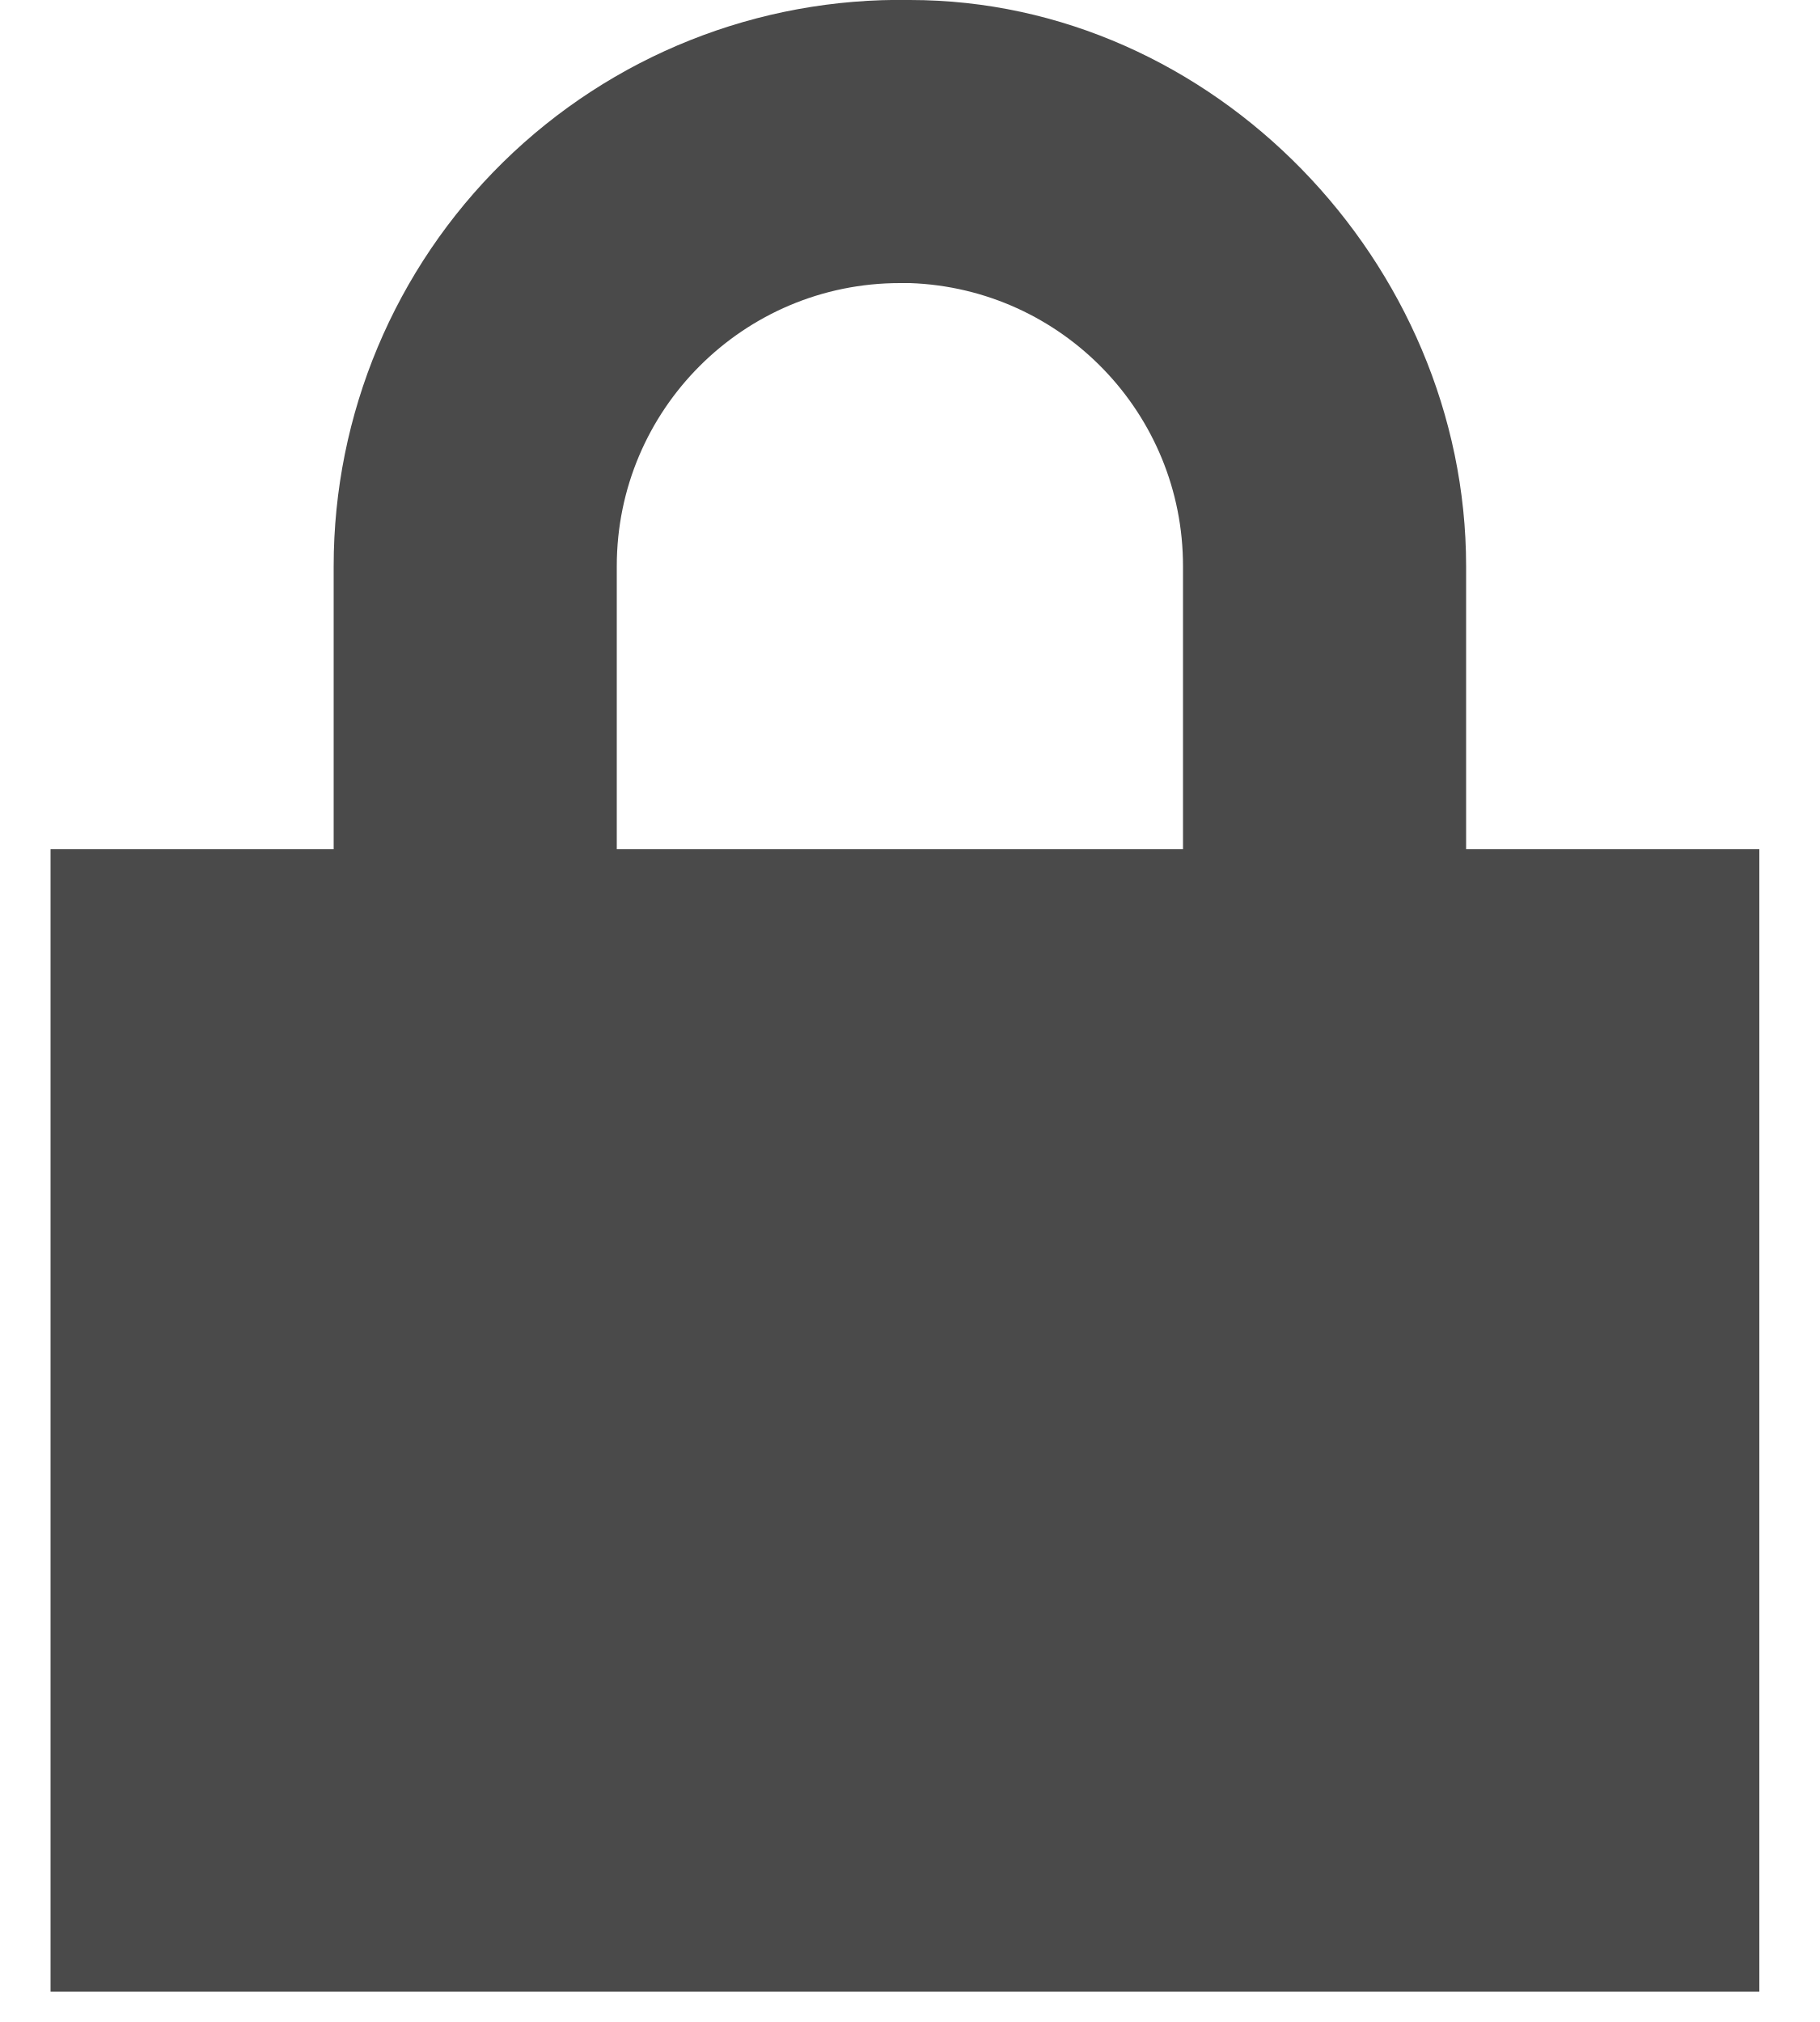
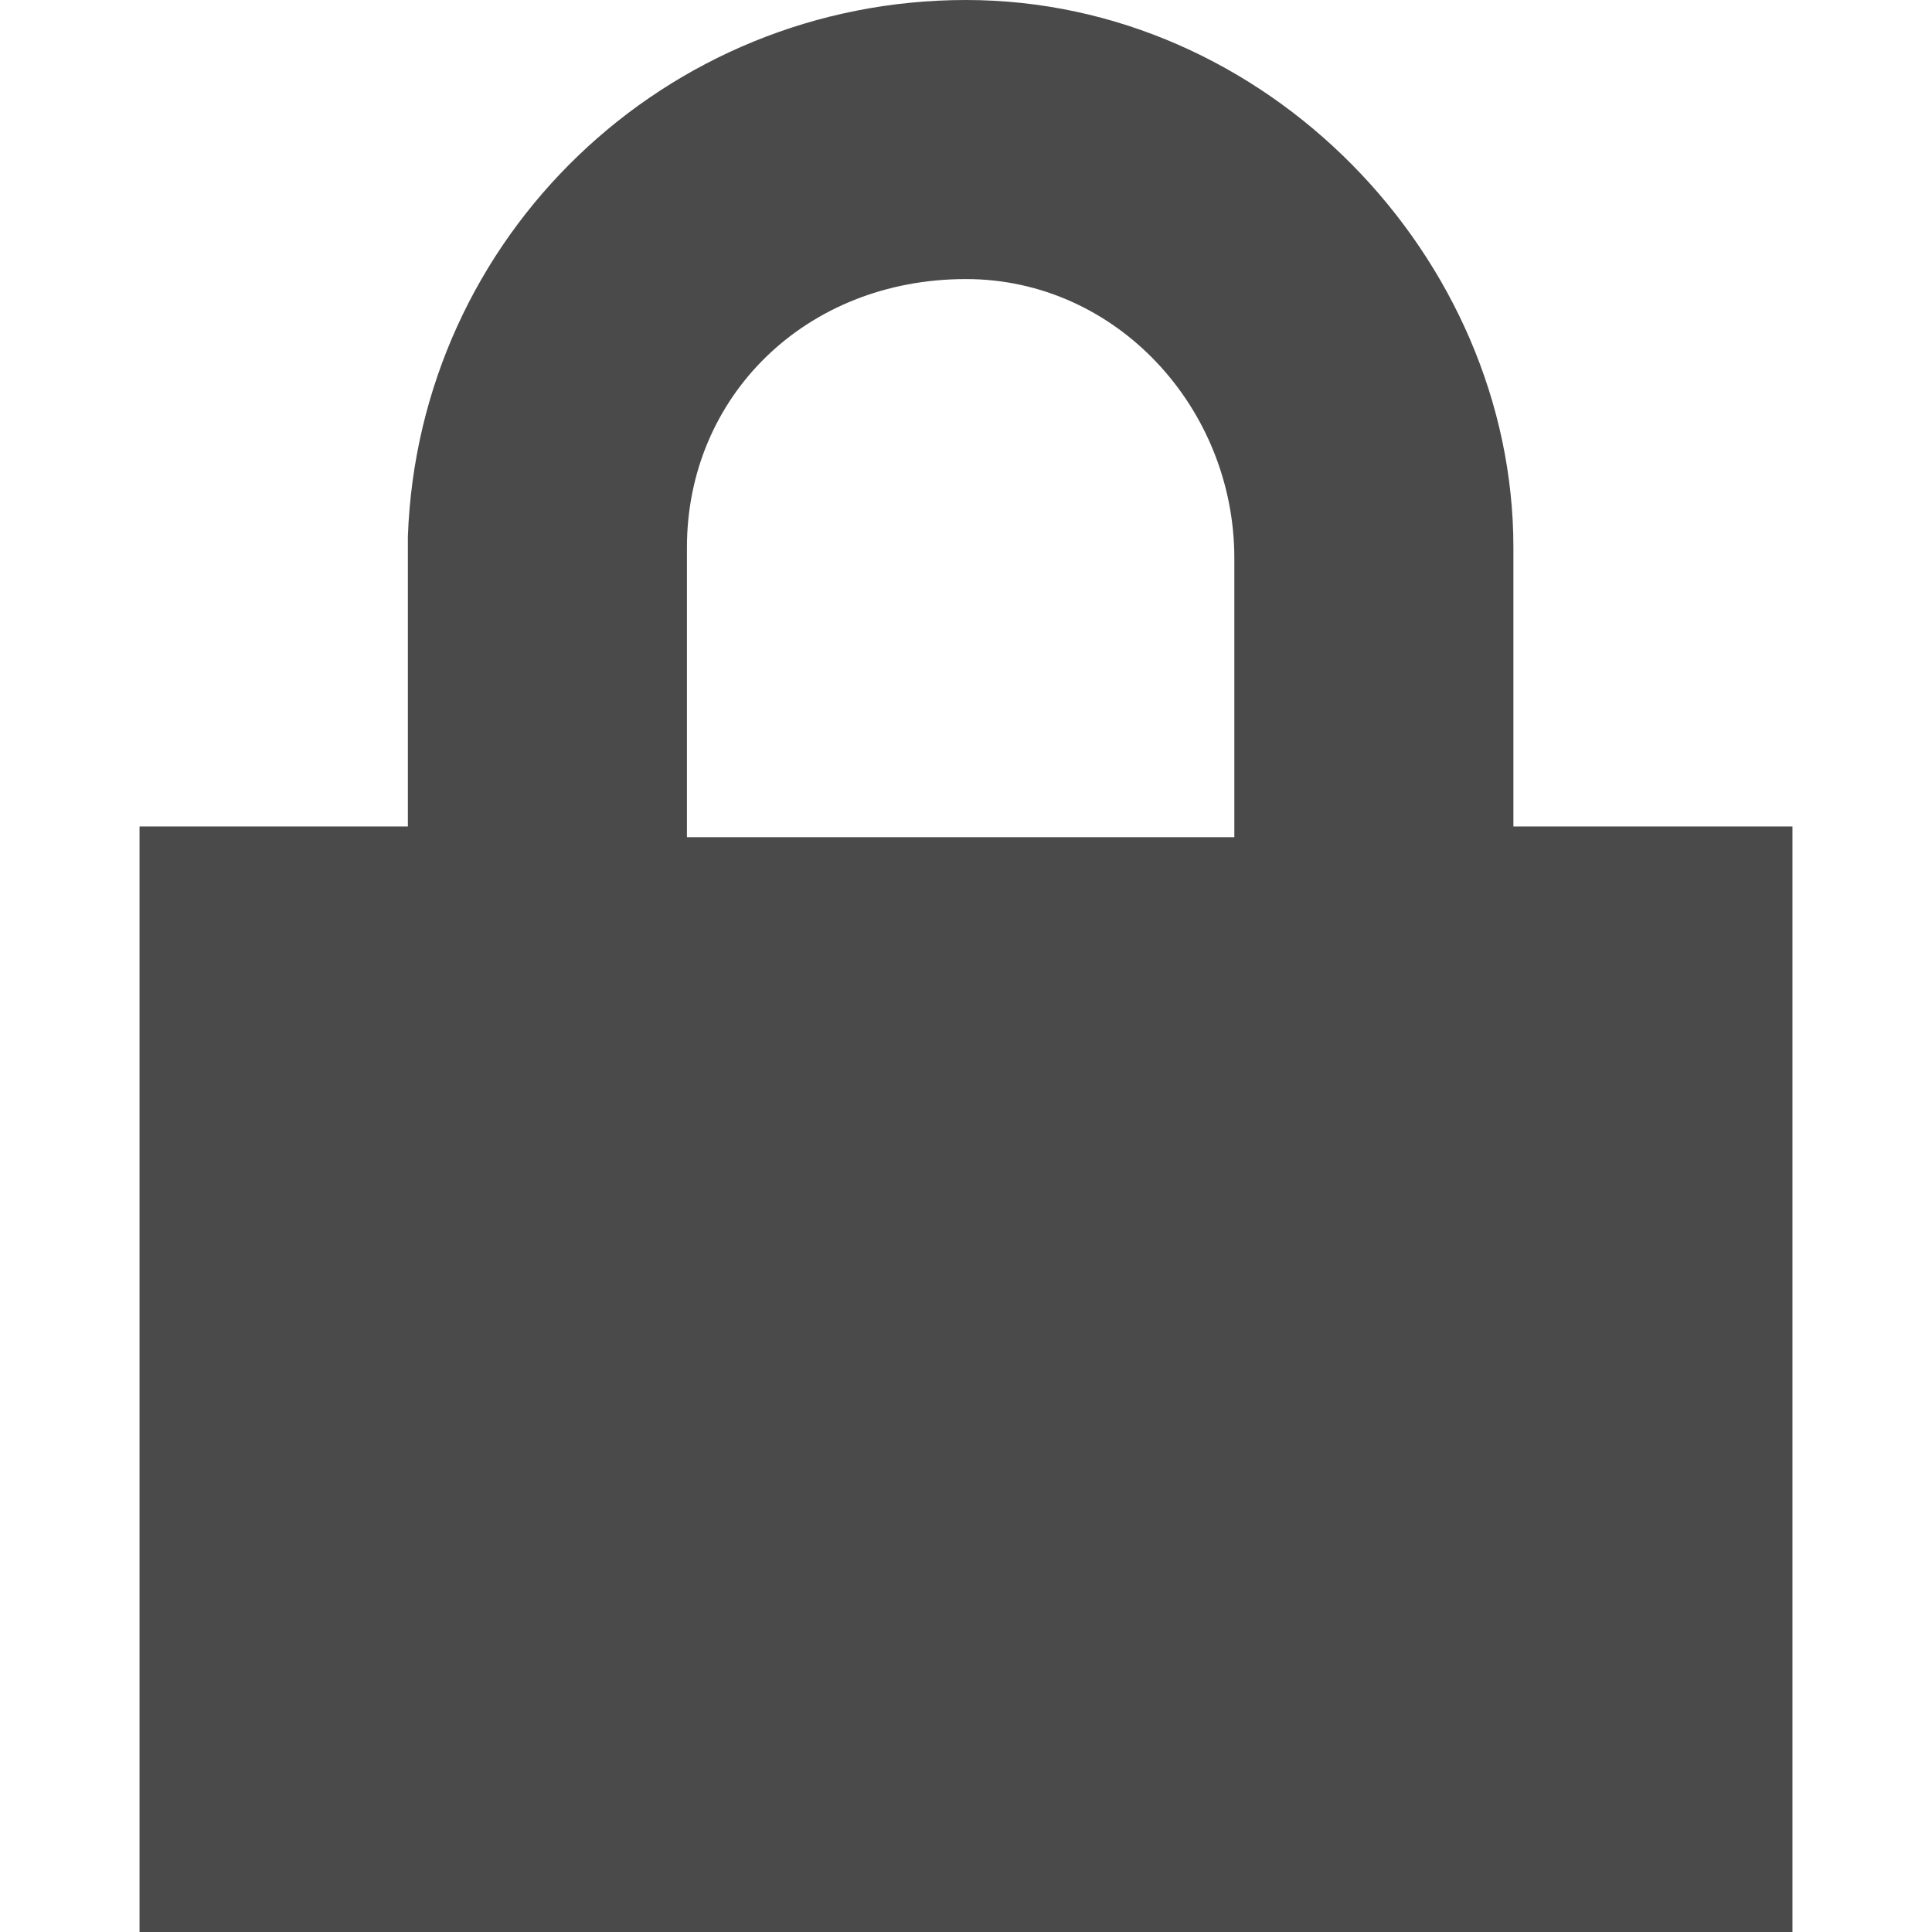
- <svg xmlns="http://www.w3.org/2000/svg" viewBox="0 0 18 20">
-   <path d="M9 0a5.6 5.6 0 0 0-5.7 5.6v2.8H.5v11.3h16.9V8.4h-2.9V5.6C14.5 2.6 12 0 9 0zm0 2.8a2.8 2.8 0 0 1 2.7 2.8v2.8H6.1V5.6a2.8 2.8 0 0 1 2.8-2.8z" fill="#4A4A4A" fill-rule="nonzero" />
+ <svg xmlns="http://www.w3.org/2000/svg" version="1.1" id="Layer_1" x="0px" y="0px" viewBox="0 0 18 18" style="enable-background:new 0 0 18 18;" xml:space="preserve">
+   <style type="text/css">
+ 	.st0{fill:#4A4A4A;}
+ </style>
+   <path class="st0" d="M9,0C6.2,0,3.9,2.2,3.8,5c0,0,0,0.1,0,0.1v2.6H1.3V18h15.4V7.7h-2.6V5.1C14.1,2.4,11.8,0,9,0z M9,2.6  c1.4,0,2.5,1.2,2.5,2.6v2.6H6.4V5.1C6.4,3.7,7.5,2.6,9,2.6L9,2.6z" />
</svg>
